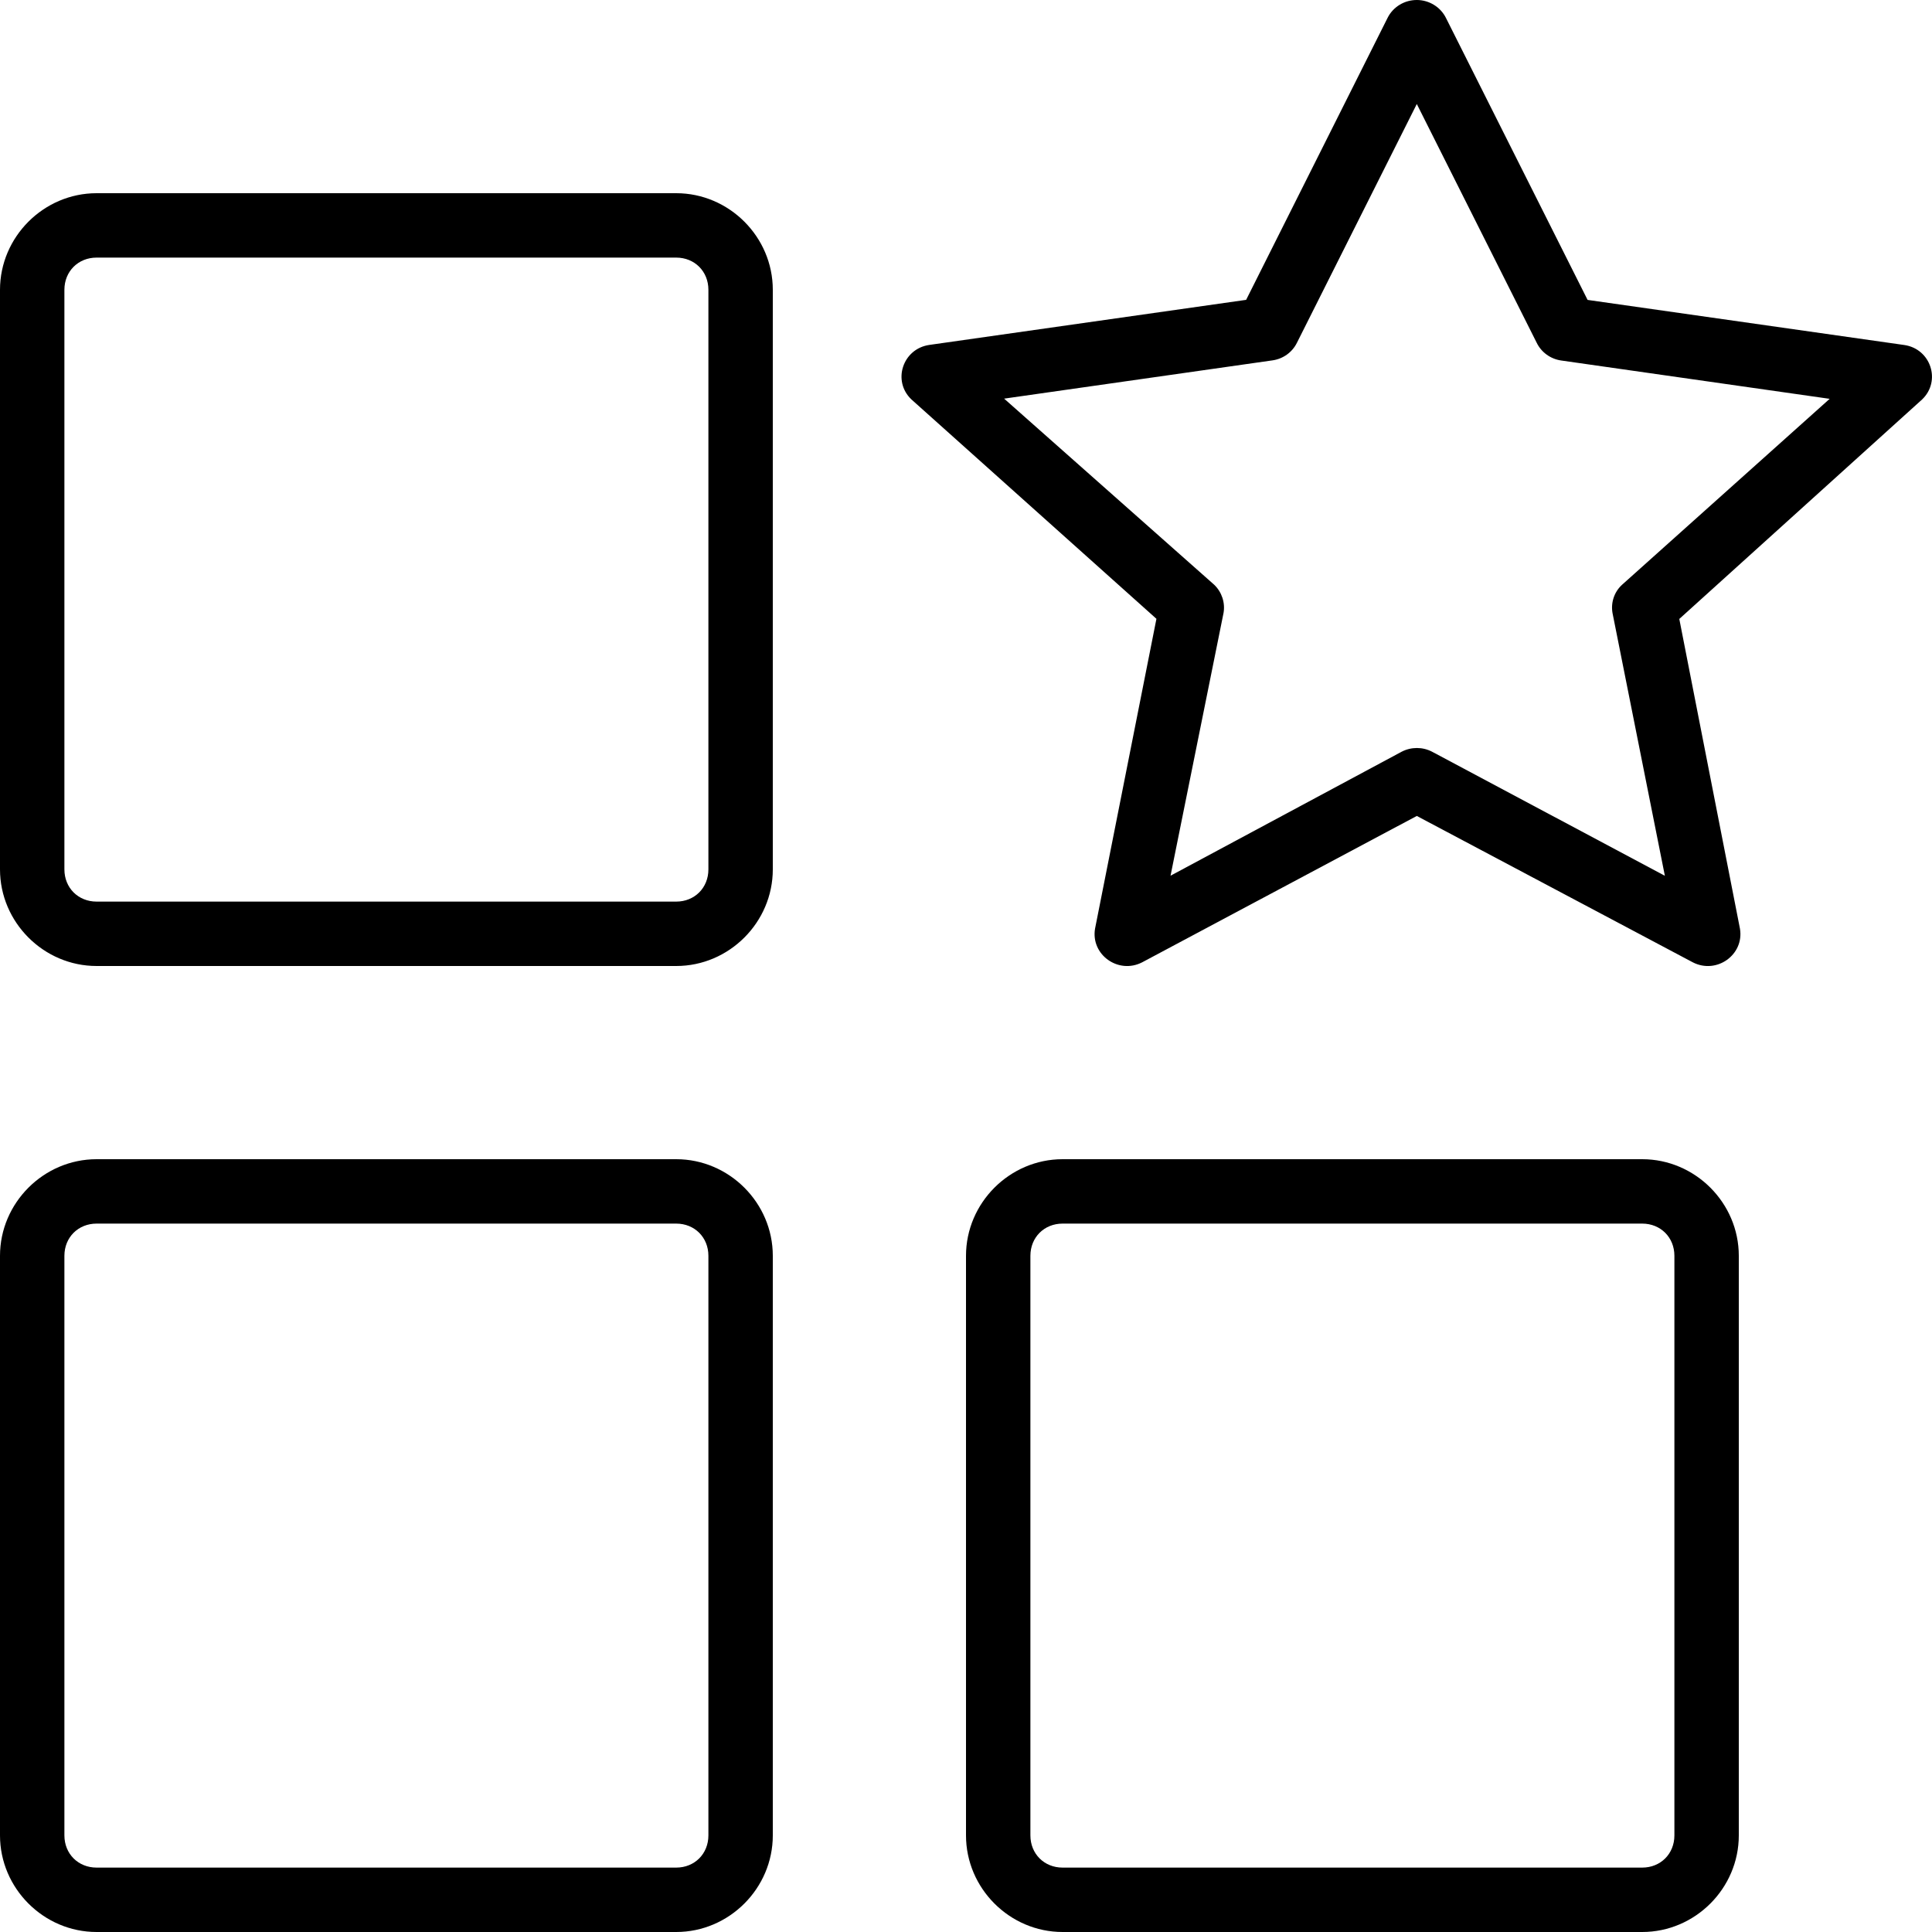
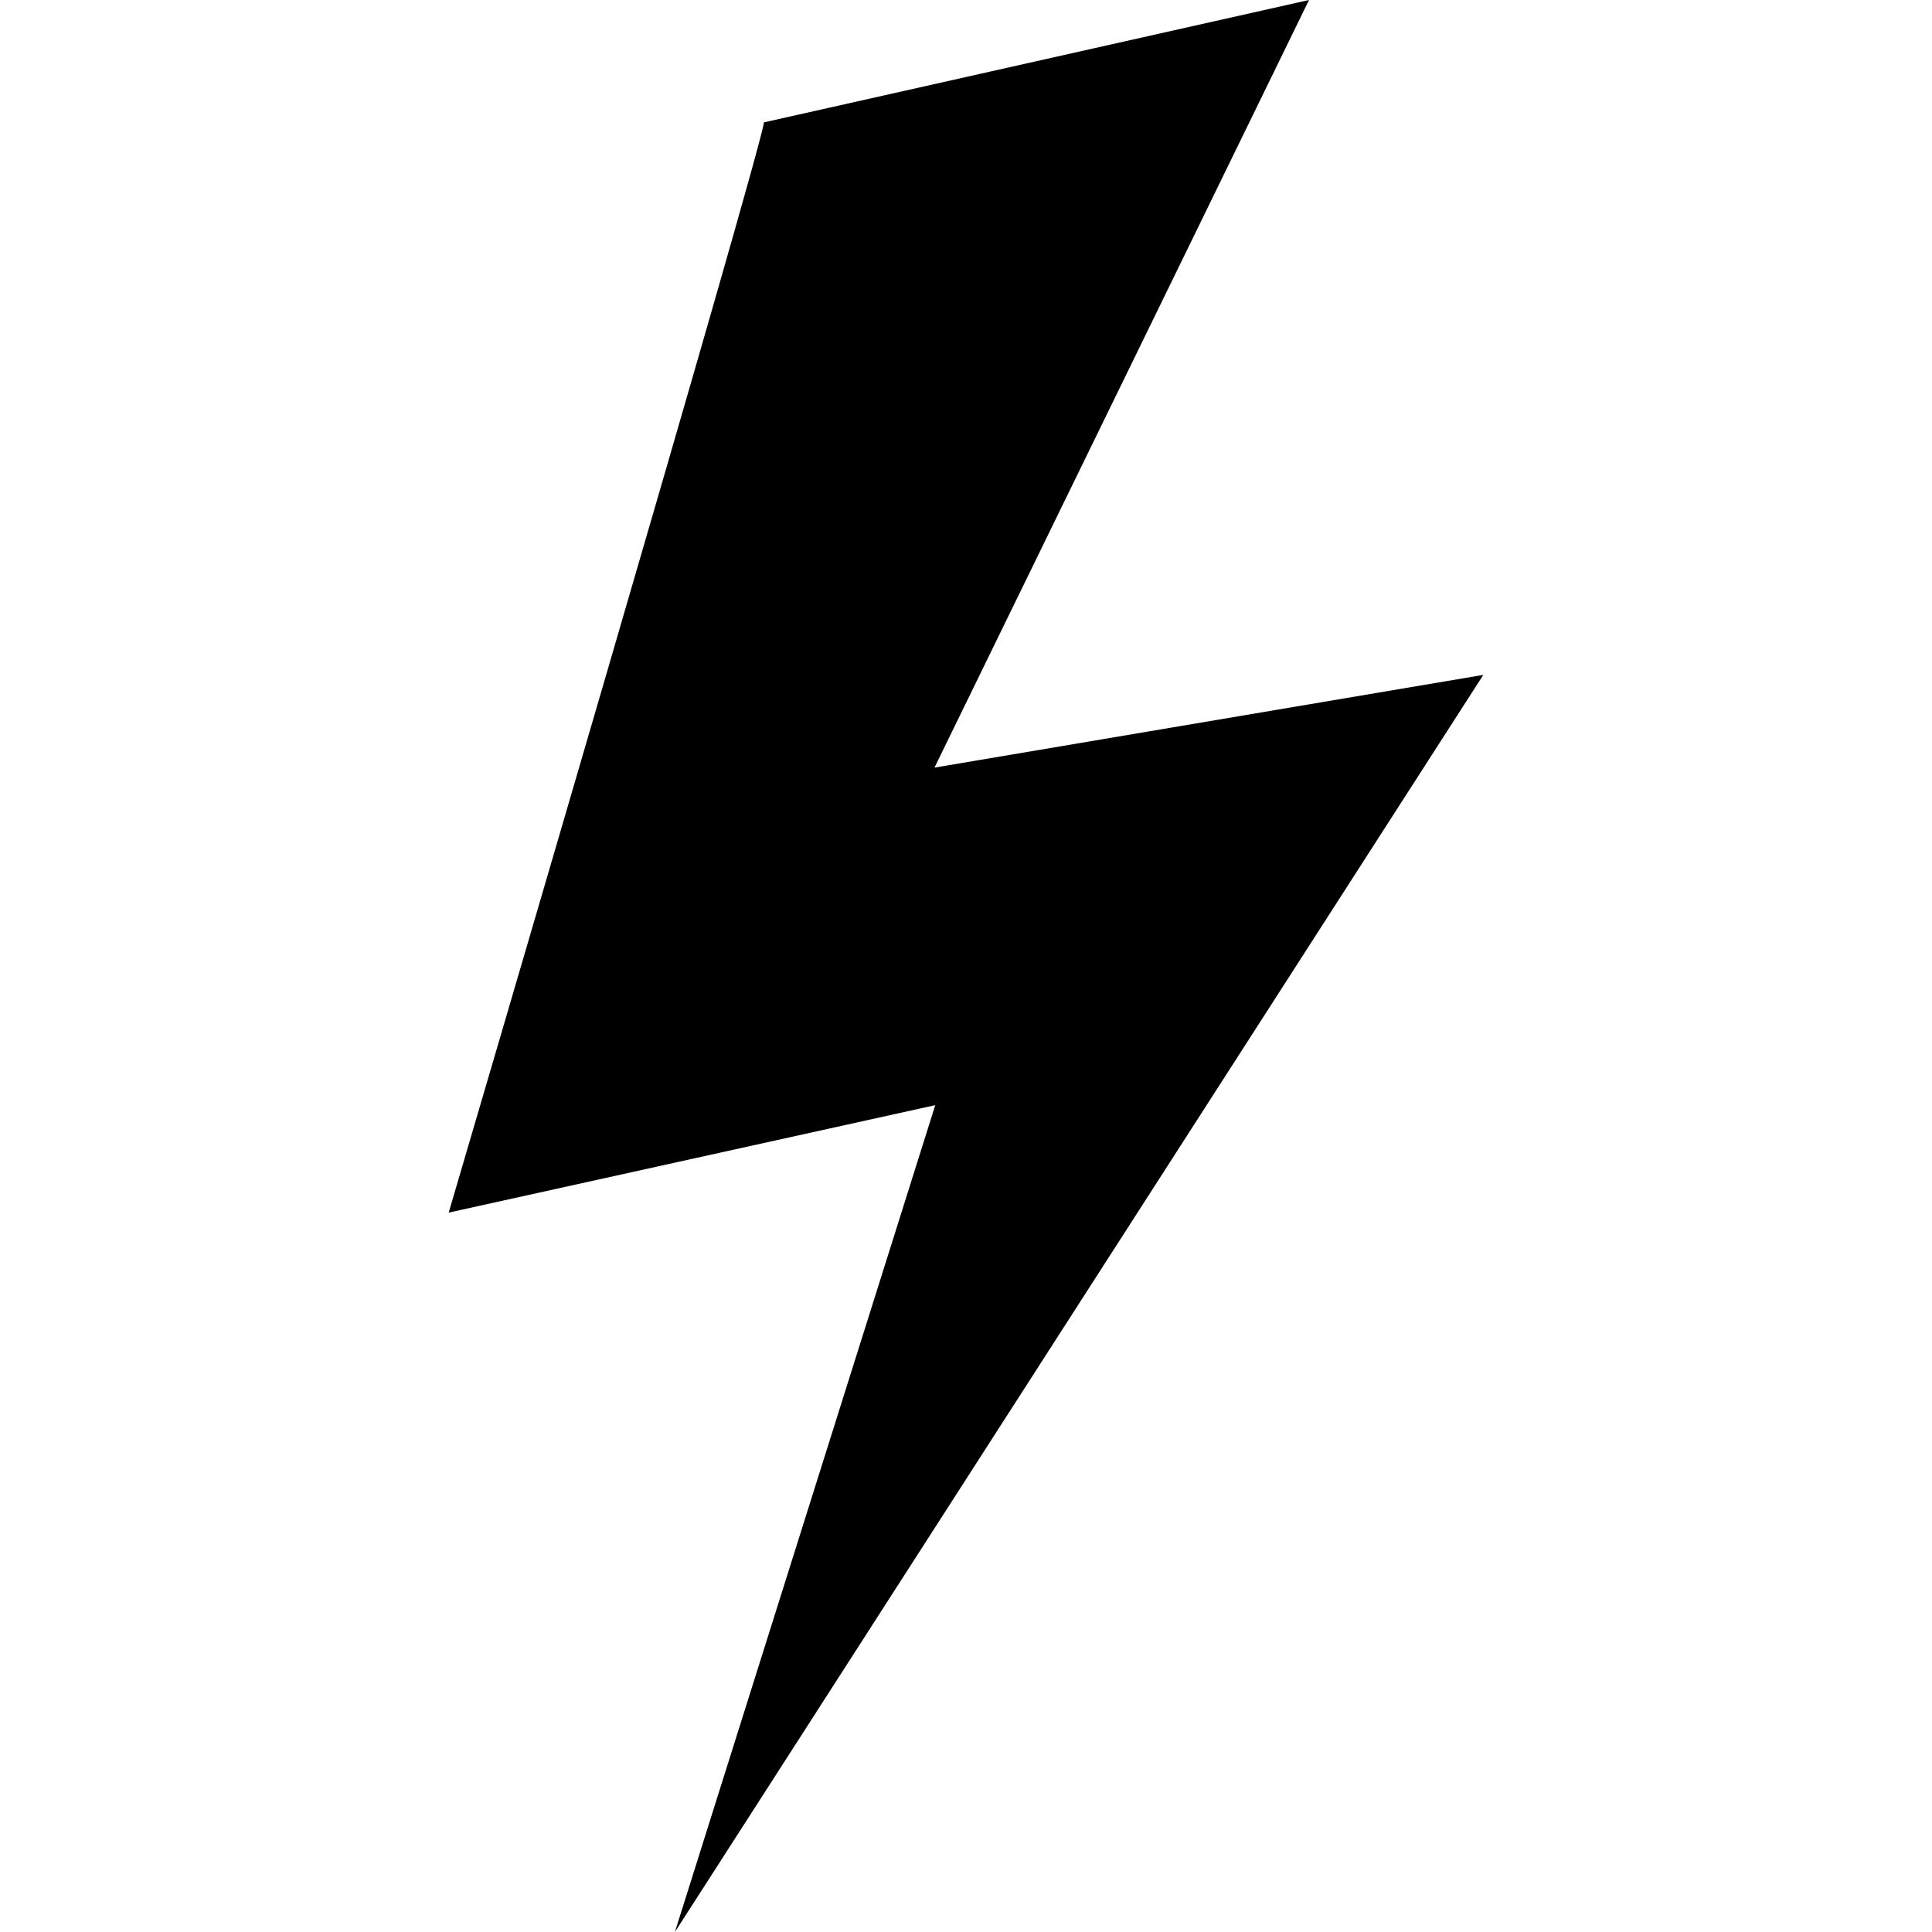
- <svg xmlns="http://www.w3.org/2000/svg" fill="#000000" width="800px" height="800px" viewBox="0 0 30 30">
-   <path d="M22.005 0c-.194-.002-.372.105-.458.276l-2.197 4.38-4.92.7c-.413.06-.578.56-.278.846l3.805 3.407-.953 4.81c-.07.406.363.715.733.523L22 12.67l4.286 2.273c.37.19.8-.118.732-.522l-.942-4.81 3.77-3.408c.3-.286.136-.787-.278-.846l-4.916-.7-2.2-4.38C22.368.11 22.195.002 22.005 0zM22 1.615l1.863 3.71c.073.148.216.25.38.273l4.168.595-3.227 2.89c-.12.112-.173.276-.145.436l.813 4.08-3.616-1.927c-.147-.076-.322-.076-.47 0l-3.59 1.926.823-4.08c.028-.16-.027-.325-.145-.438l-3.262-2.89 4.166-.594c.165-.023.307-.125.38-.272zM16.5 18c-.822 0-1.5.678-1.5 1.5v9c0 .822.678 1.5 1.5 1.5h9c.822 0 1.5-.678 1.5-1.5v-9c0-.822-.678-1.5-1.5-1.5zm0 1h9c.286 0 .5.214.5.5v9c0 .286-.214.5-.5.5h-9c-.286 0-.5-.214-.5-.5v-9c0-.286.214-.5.5-.5zM1.5 3C.678 3 0 3.678 0 4.5v9c0 .822.678 1.5 1.5 1.5h9c.822 0 1.5-.678 1.5-1.5v-9c0-.822-.678-1.5-1.5-1.5zm0 1h9c.286 0 .5.214.5.5v9c0 .286-.214.5-.5.5h-9c-.286 0-.5-.214-.5-.5v-9c0-.286.214-.5.5-.5zm0 14c-.822 0-1.5.678-1.5 1.5v9c0 .822.678 1.5 1.5 1.5h9c.822 0 1.5-.678 1.5-1.5v-9c0-.822-.678-1.5-1.5-1.5zm0 1h9c.286 0 .5.214.5.5v9c0 .286-.214.5-.5.5h-9c-.286 0-.5-.214-.5-.5v-9c0-.286.214-.5.5-.5z" />
+ <svg xmlns="http://www.w3.org/2000/svg" width="400" height="400" viewBox="0 0 400 400" id="svg2" version="1.1">
+   <defs id="defs4" />
+   <g id="layer1" transform="translate(0,-652.3622)">
+     <path style="fill:#000000;fill-rule:evenodd;stroke:none;stroke-width:1px;stroke-linecap:butt;stroke-linejoin:miter;stroke-opacity:1" d="m 158.157,677.698 c 0,3.839 -65.259,225.72 -65.259,225.72 L 193.634,881.172 139.731,1052.362 307.102,792.093 193.474,811.287 271.017,652.362 Z" id="path4136" />
+   </g>
</svg>
